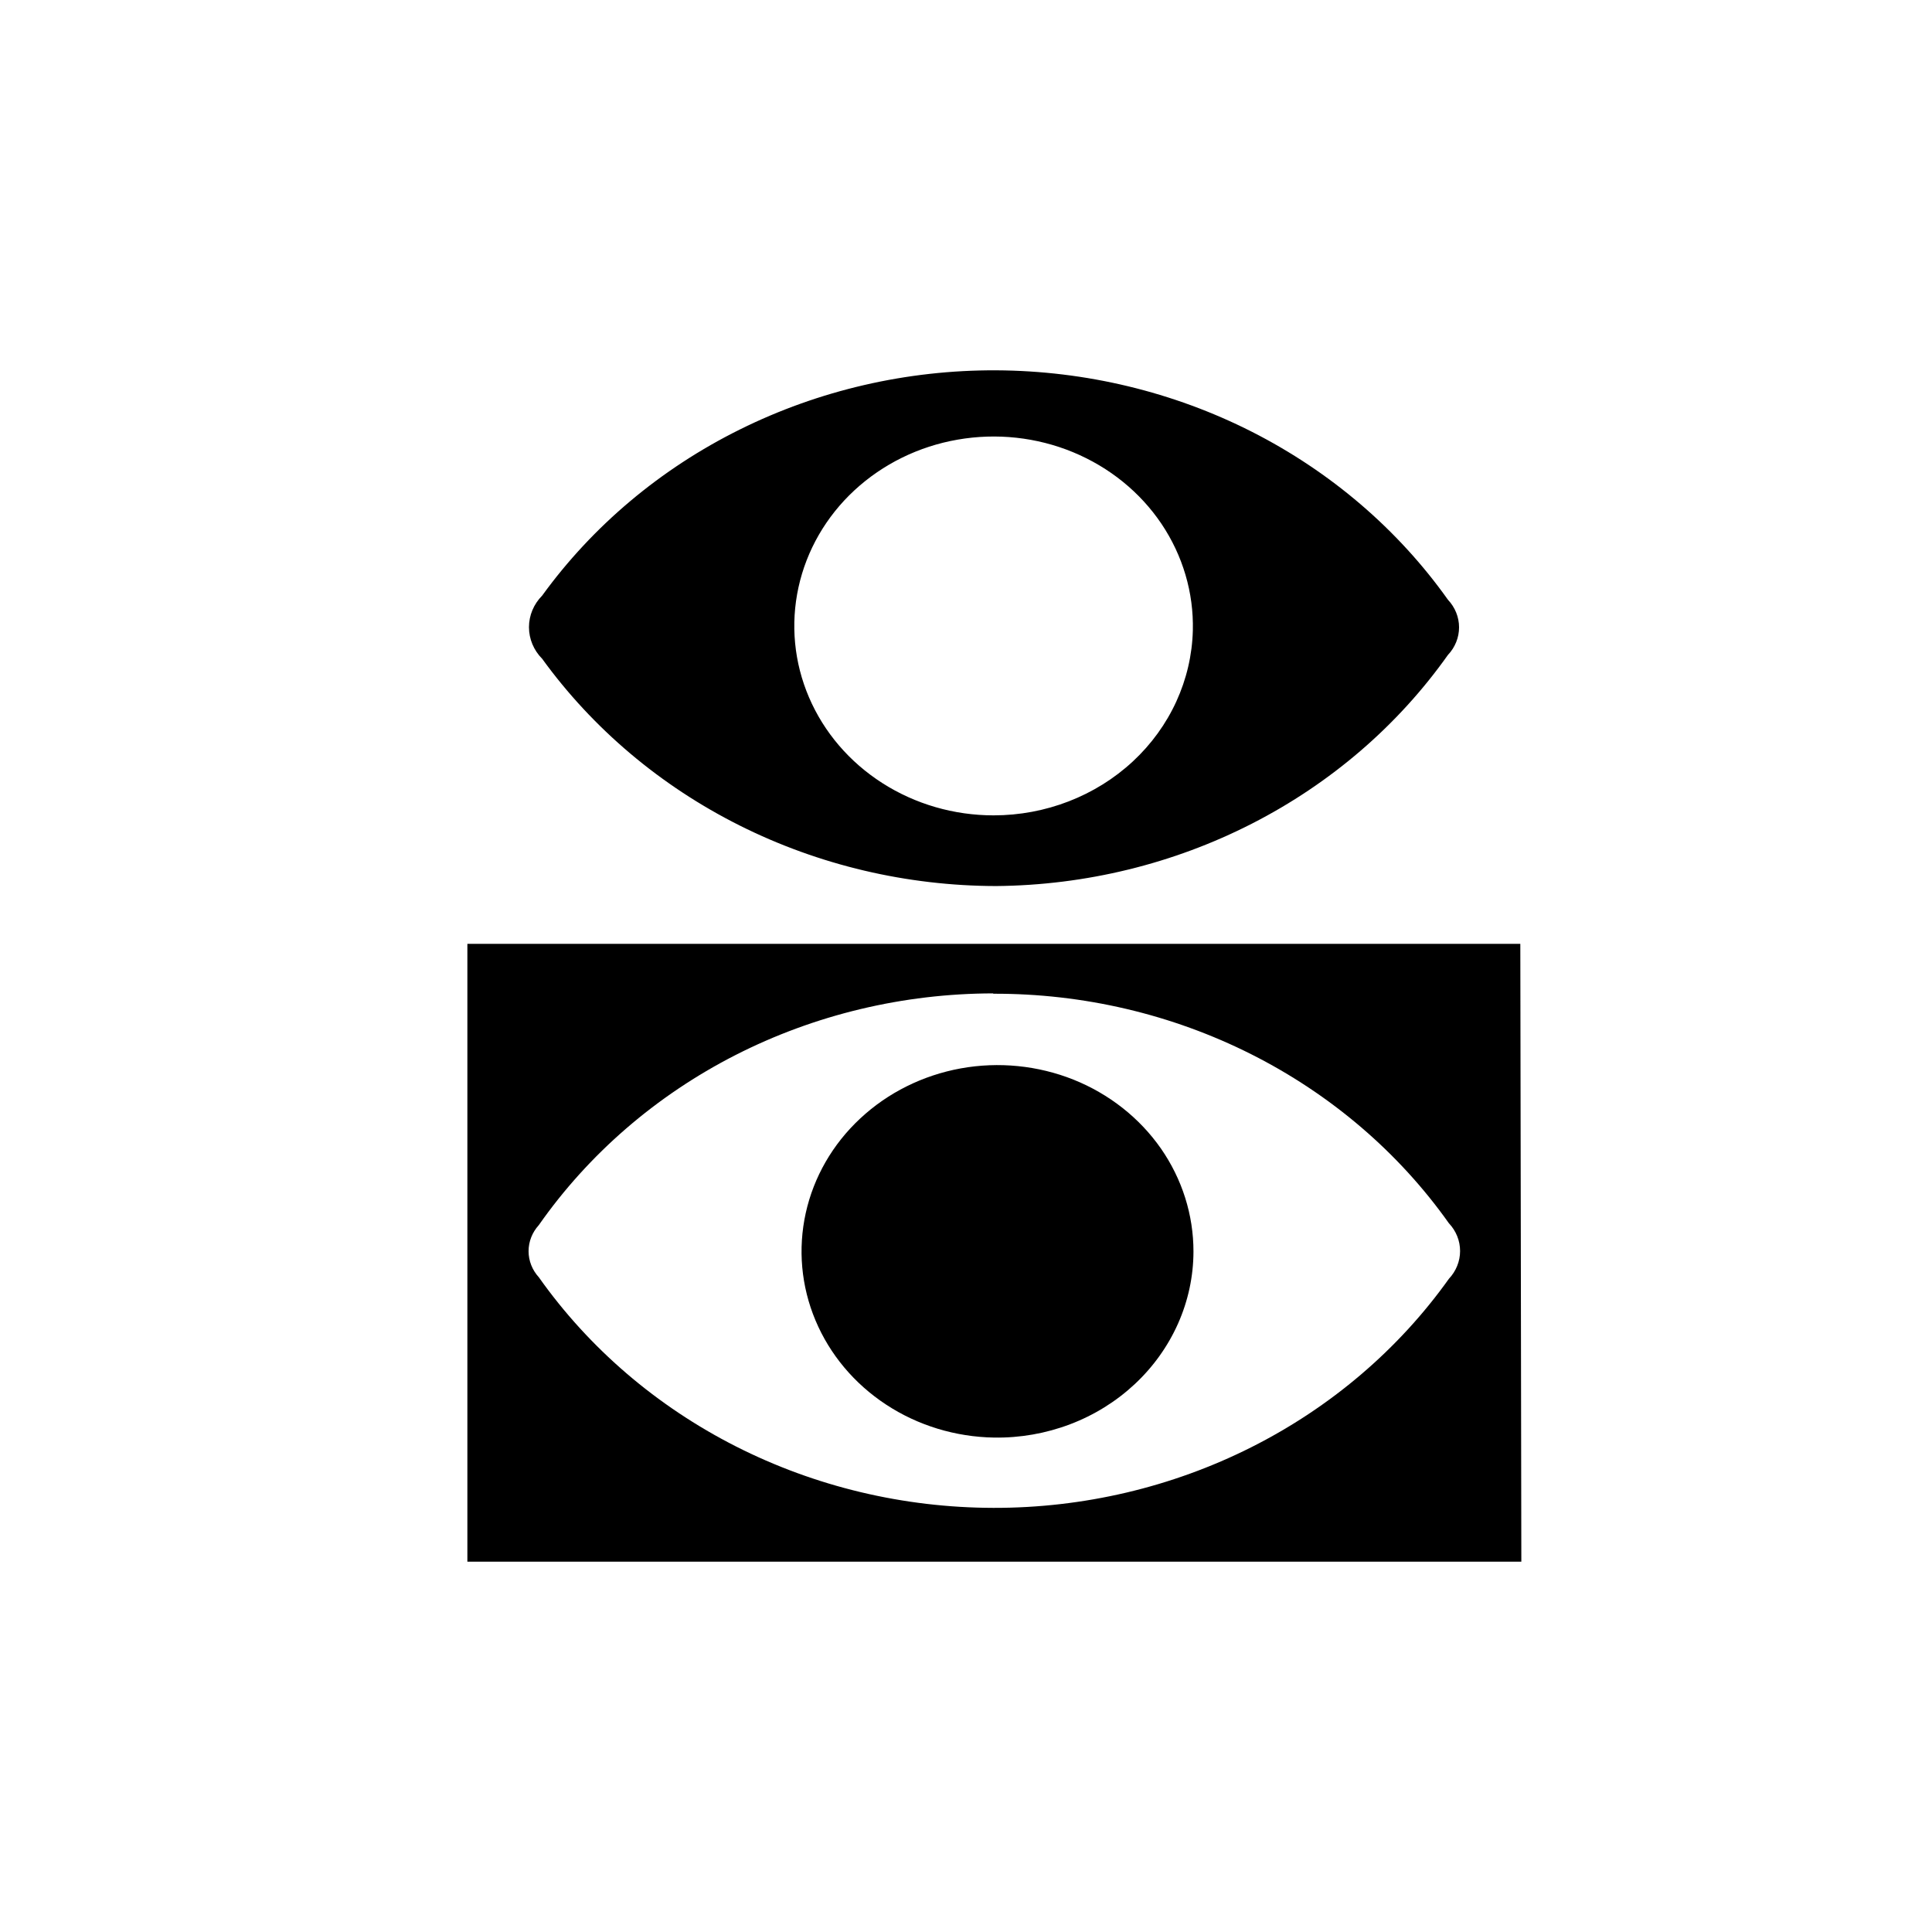
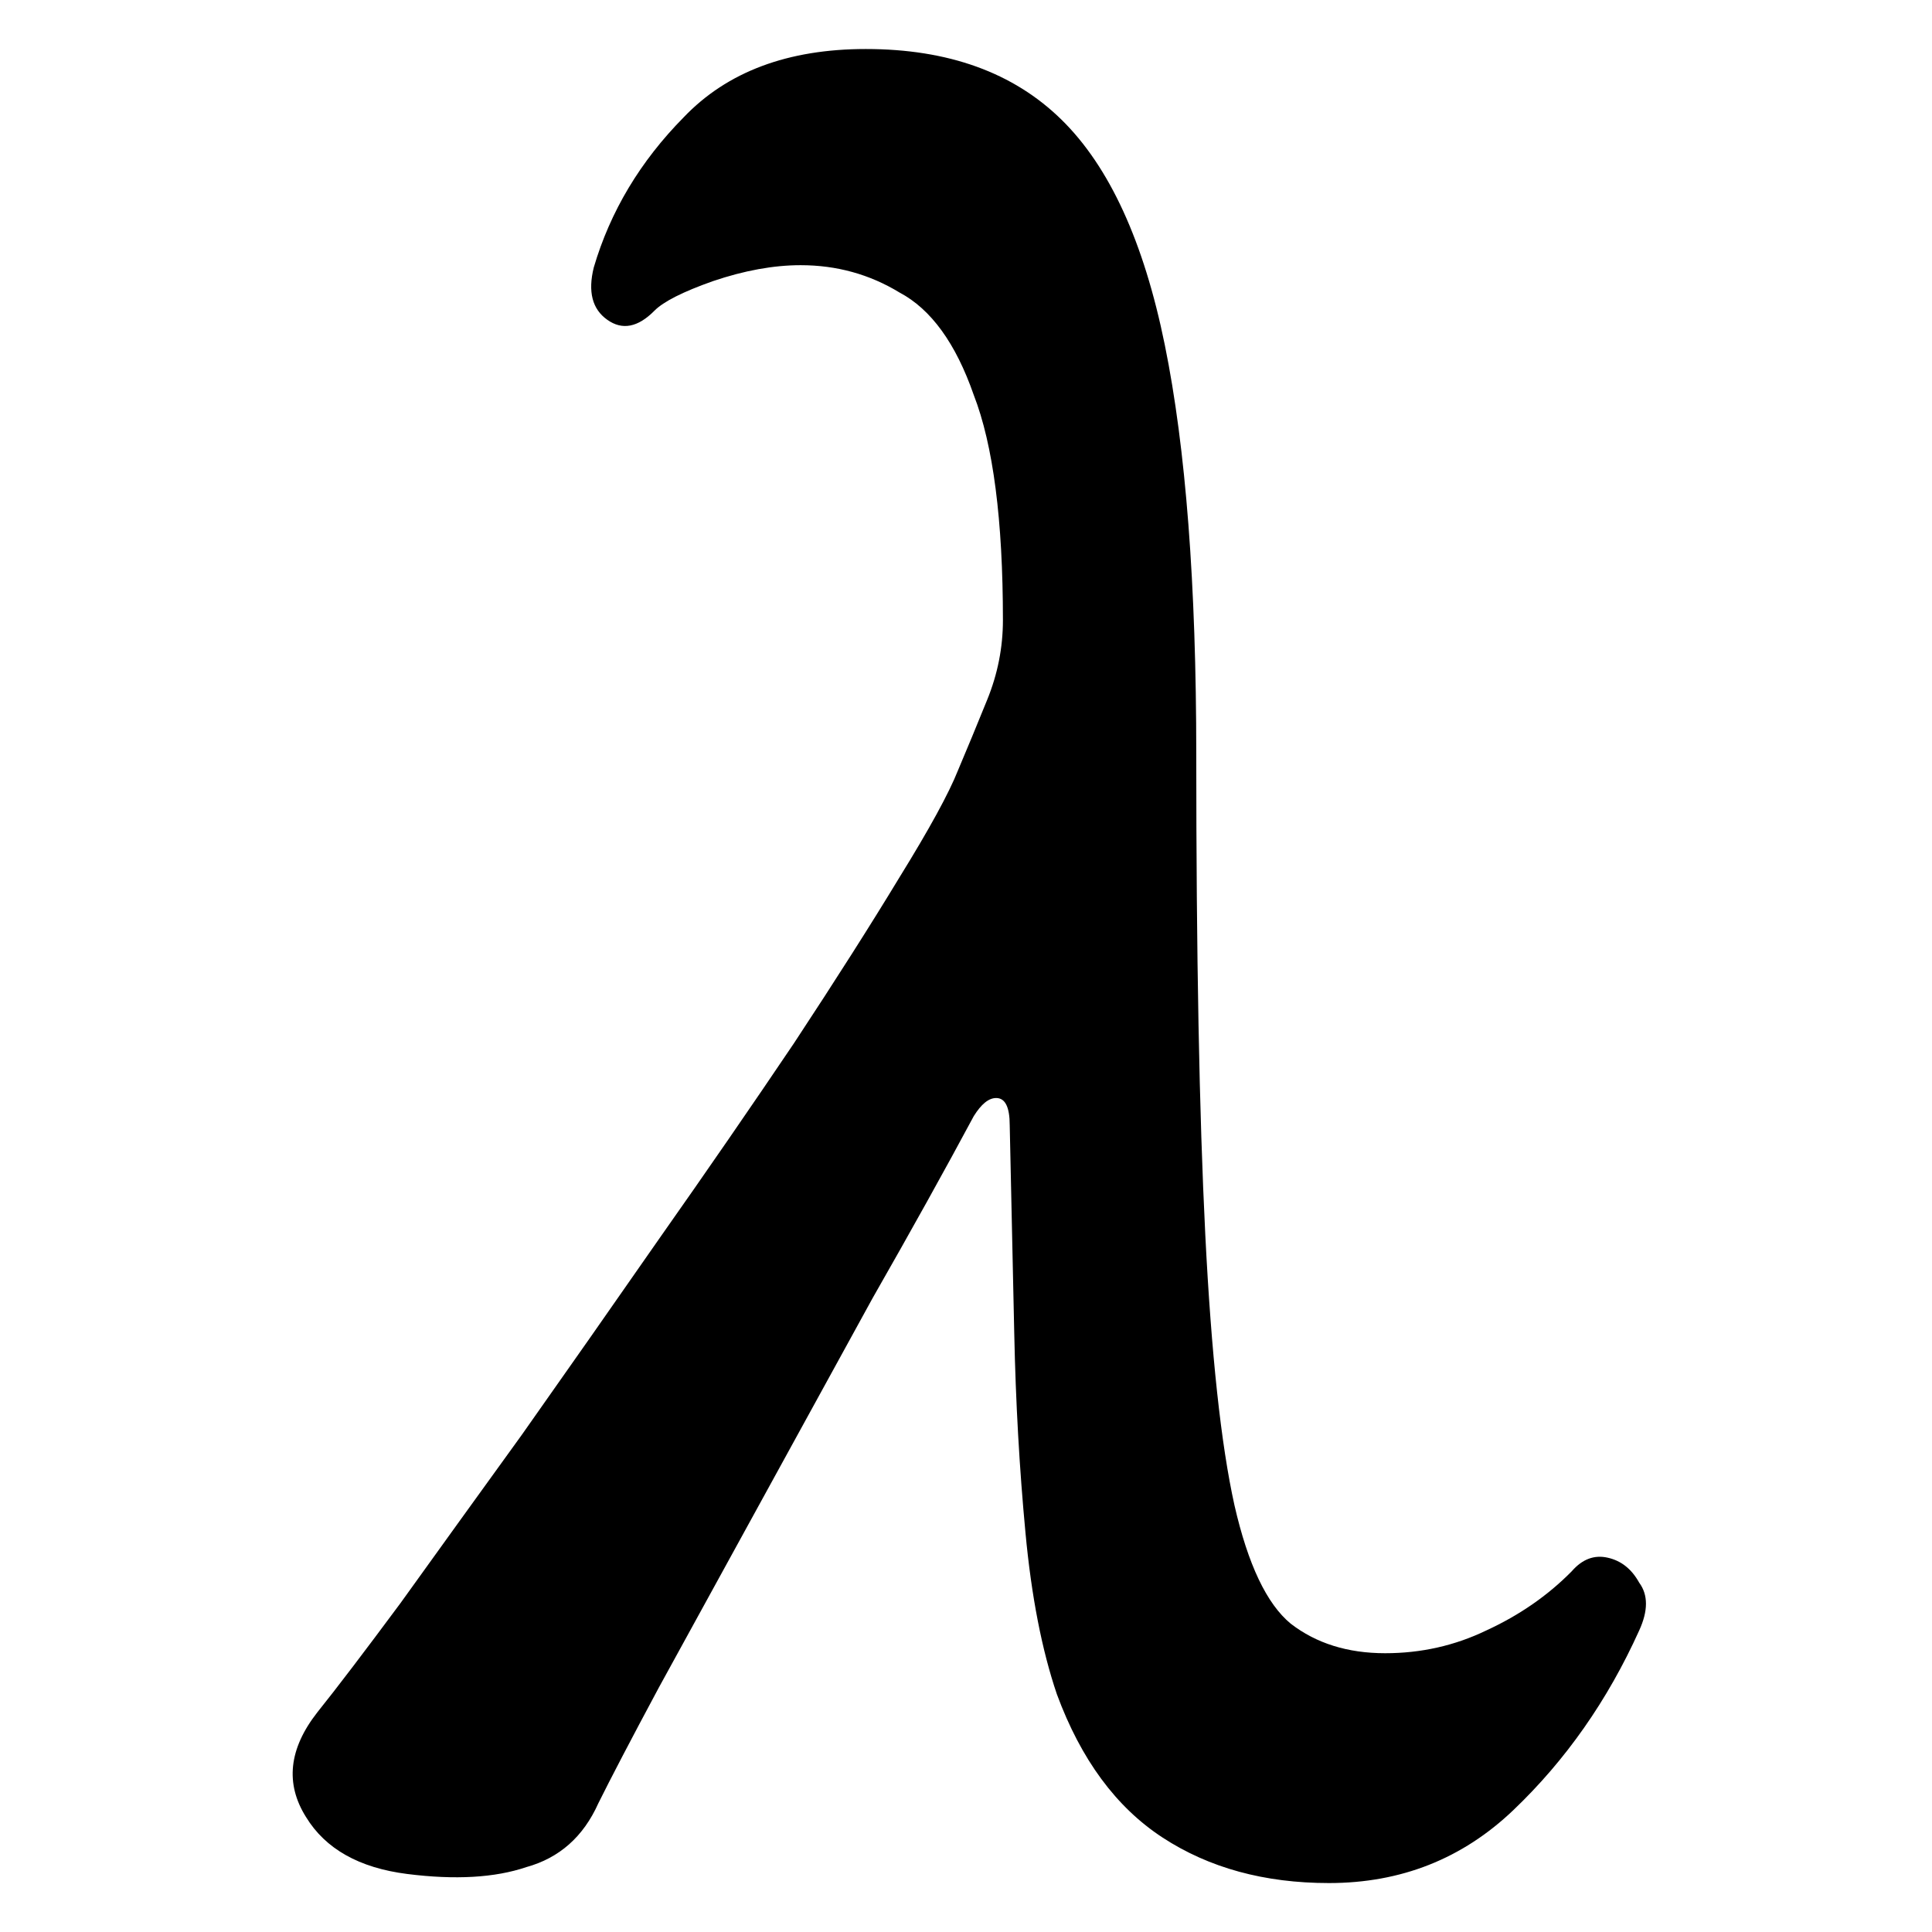
- <svg xmlns="http://www.w3.org/2000/svg" width="34" height="34" viewBox="0 0 34 34" fill="none">
-   <path d="M26.773 27.483H8.225V16.61H26.755L26.773 27.483ZM17.479 17.482C15.896 17.484 14.337 17.857 12.942 18.568C11.547 19.28 10.359 20.308 9.482 21.56C9.366 21.688 9.302 21.85 9.302 22.019C9.302 22.187 9.366 22.35 9.482 22.477C10.364 23.724 11.555 24.746 12.95 25.454C14.345 26.162 15.901 26.533 17.483 26.536C19.064 26.539 20.621 26.173 22.019 25.47C23.417 24.767 24.611 23.749 25.498 22.505C25.625 22.37 25.695 22.196 25.695 22.016C25.695 21.835 25.625 21.661 25.498 21.527C24.614 20.279 23.419 19.258 22.02 18.553C20.622 17.849 19.062 17.483 17.479 17.488V17.482Z" fill="black" />
-   <path d="M17.531 15.593C15.958 15.59 14.41 15.225 13.018 14.528C11.626 13.831 10.433 12.824 9.541 11.593C9.392 11.443 9.309 11.244 9.309 11.037C9.309 10.831 9.392 10.632 9.541 10.482C10.432 9.253 11.627 8.249 13.019 7.559C14.411 6.868 15.96 6.51 17.531 6.517C19.102 6.525 20.647 6.896 22.032 7.599C23.418 8.303 24.602 9.317 25.481 10.554C25.607 10.688 25.677 10.861 25.677 11.04C25.677 11.22 25.607 11.393 25.481 11.526C24.602 12.767 23.42 13.785 22.035 14.493C20.65 15.202 19.104 15.579 17.531 15.593ZM20.992 11.093C21.008 10.431 20.816 9.779 20.441 9.22C20.066 8.662 19.524 8.223 18.884 7.958C18.245 7.694 17.538 7.617 16.852 7.737C16.166 7.856 15.534 8.168 15.035 8.63C14.536 9.093 14.194 9.687 14.052 10.336C13.91 10.985 13.974 11.659 14.237 12.272C14.5 12.886 14.949 13.411 15.528 13.781C16.106 14.151 16.787 14.349 17.485 14.349C18.401 14.349 19.281 14.008 19.936 13.4C20.591 12.792 20.97 11.964 20.992 11.093Z" fill="black" />
-   <path d="M17.496 25.299C16.816 25.288 16.155 25.087 15.596 24.72C15.036 24.353 14.603 23.837 14.351 23.236C14.099 22.636 14.04 21.979 14.18 21.346C14.32 20.714 14.653 20.135 15.139 19.683C15.624 19.23 16.239 18.924 16.907 18.802C17.574 18.681 18.265 18.75 18.892 19C19.518 19.251 20.053 19.672 20.429 20.21C20.804 20.749 21.004 21.381 21.003 22.027C21.002 22.461 20.91 22.891 20.732 23.292C20.554 23.692 20.295 24.055 19.969 24.359C19.642 24.664 19.256 24.904 18.831 25.065C18.407 25.226 17.953 25.306 17.496 25.299Z" fill="black" />
+ <svg xmlns="http://www.w3.org/2000/svg" width="27" height="27" viewBox="0 0 27 27" fill="none">
+   <g transform="translate(4.09, 0.685)">
+     <path d="M14.482 25.631C13.581 25.631 12.806 25.419 12.157 24.995C11.508 24.571 11.016 23.903 10.68 22.992C10.471 22.377 10.324 21.624 10.241 20.734C10.157 19.843 10.104 18.91 10.084 17.935C10.062 16.939 10.042 15.974 10.021 15.041C10.021 14.787 9.958 14.66 9.832 14.66C9.727 14.66 9.623 14.745 9.518 14.914C9.12 15.656 8.649 16.504 8.104 17.458C7.58 18.412 7.057 19.366 6.533 20.32C6.01 21.274 5.538 22.133 5.119 22.896C4.721 23.638 4.439 24.179 4.271 24.518C4.062 24.984 3.726 25.281 3.266 25.408C2.826 25.557 2.271 25.589 1.6 25.504C0.93 25.419 0.459 25.154 0.187 24.709C-0.107 24.242 -0.054 23.755 0.344 23.246C0.616 22.907 1.003 22.398 1.506 21.72C2.009 21.02 2.574 20.236 3.203 19.366C3.831 18.476 4.47 17.564 5.119 16.631C5.79 15.678 6.418 14.766 7.004 13.897C7.591 13.006 8.083 12.232 8.481 11.575C8.9 10.897 9.172 10.399 9.298 10.081C9.424 9.784 9.56 9.455 9.706 9.095C9.853 8.734 9.926 8.363 9.926 7.982C9.926 6.583 9.79 5.533 9.518 4.834C9.267 4.113 8.921 3.636 8.481 3.403C8.062 3.148 7.601 3.021 7.099 3.021C6.722 3.021 6.313 3.095 5.873 3.244C5.454 3.392 5.182 3.53 5.056 3.657C4.826 3.89 4.606 3.933 4.397 3.784C4.187 3.636 4.124 3.392 4.208 3.053C4.439 2.268 4.858 1.569 5.465 0.954C6.072 0.318 6.921 0 8.01 0C9.162 0 10.073 0.329 10.743 0.986C11.414 1.643 11.895 2.692 12.188 4.134C12.482 5.576 12.628 7.484 12.628 9.858C12.628 12.656 12.67 14.893 12.754 16.568C12.838 18.243 12.974 19.504 13.162 20.352C13.351 21.179 13.613 21.73 13.948 22.006C14.304 22.281 14.744 22.419 15.268 22.419C15.77 22.419 16.241 22.313 16.681 22.101C17.142 21.889 17.54 21.614 17.875 21.274C18.022 21.105 18.189 21.041 18.378 21.084C18.567 21.126 18.713 21.243 18.818 21.433C18.944 21.603 18.944 21.826 18.818 22.101C18.378 23.076 17.791 23.914 17.058 24.613C16.346 25.292 15.488 25.631 14.482 25.631Z" fill="black" />
+   </g>
</svg>
